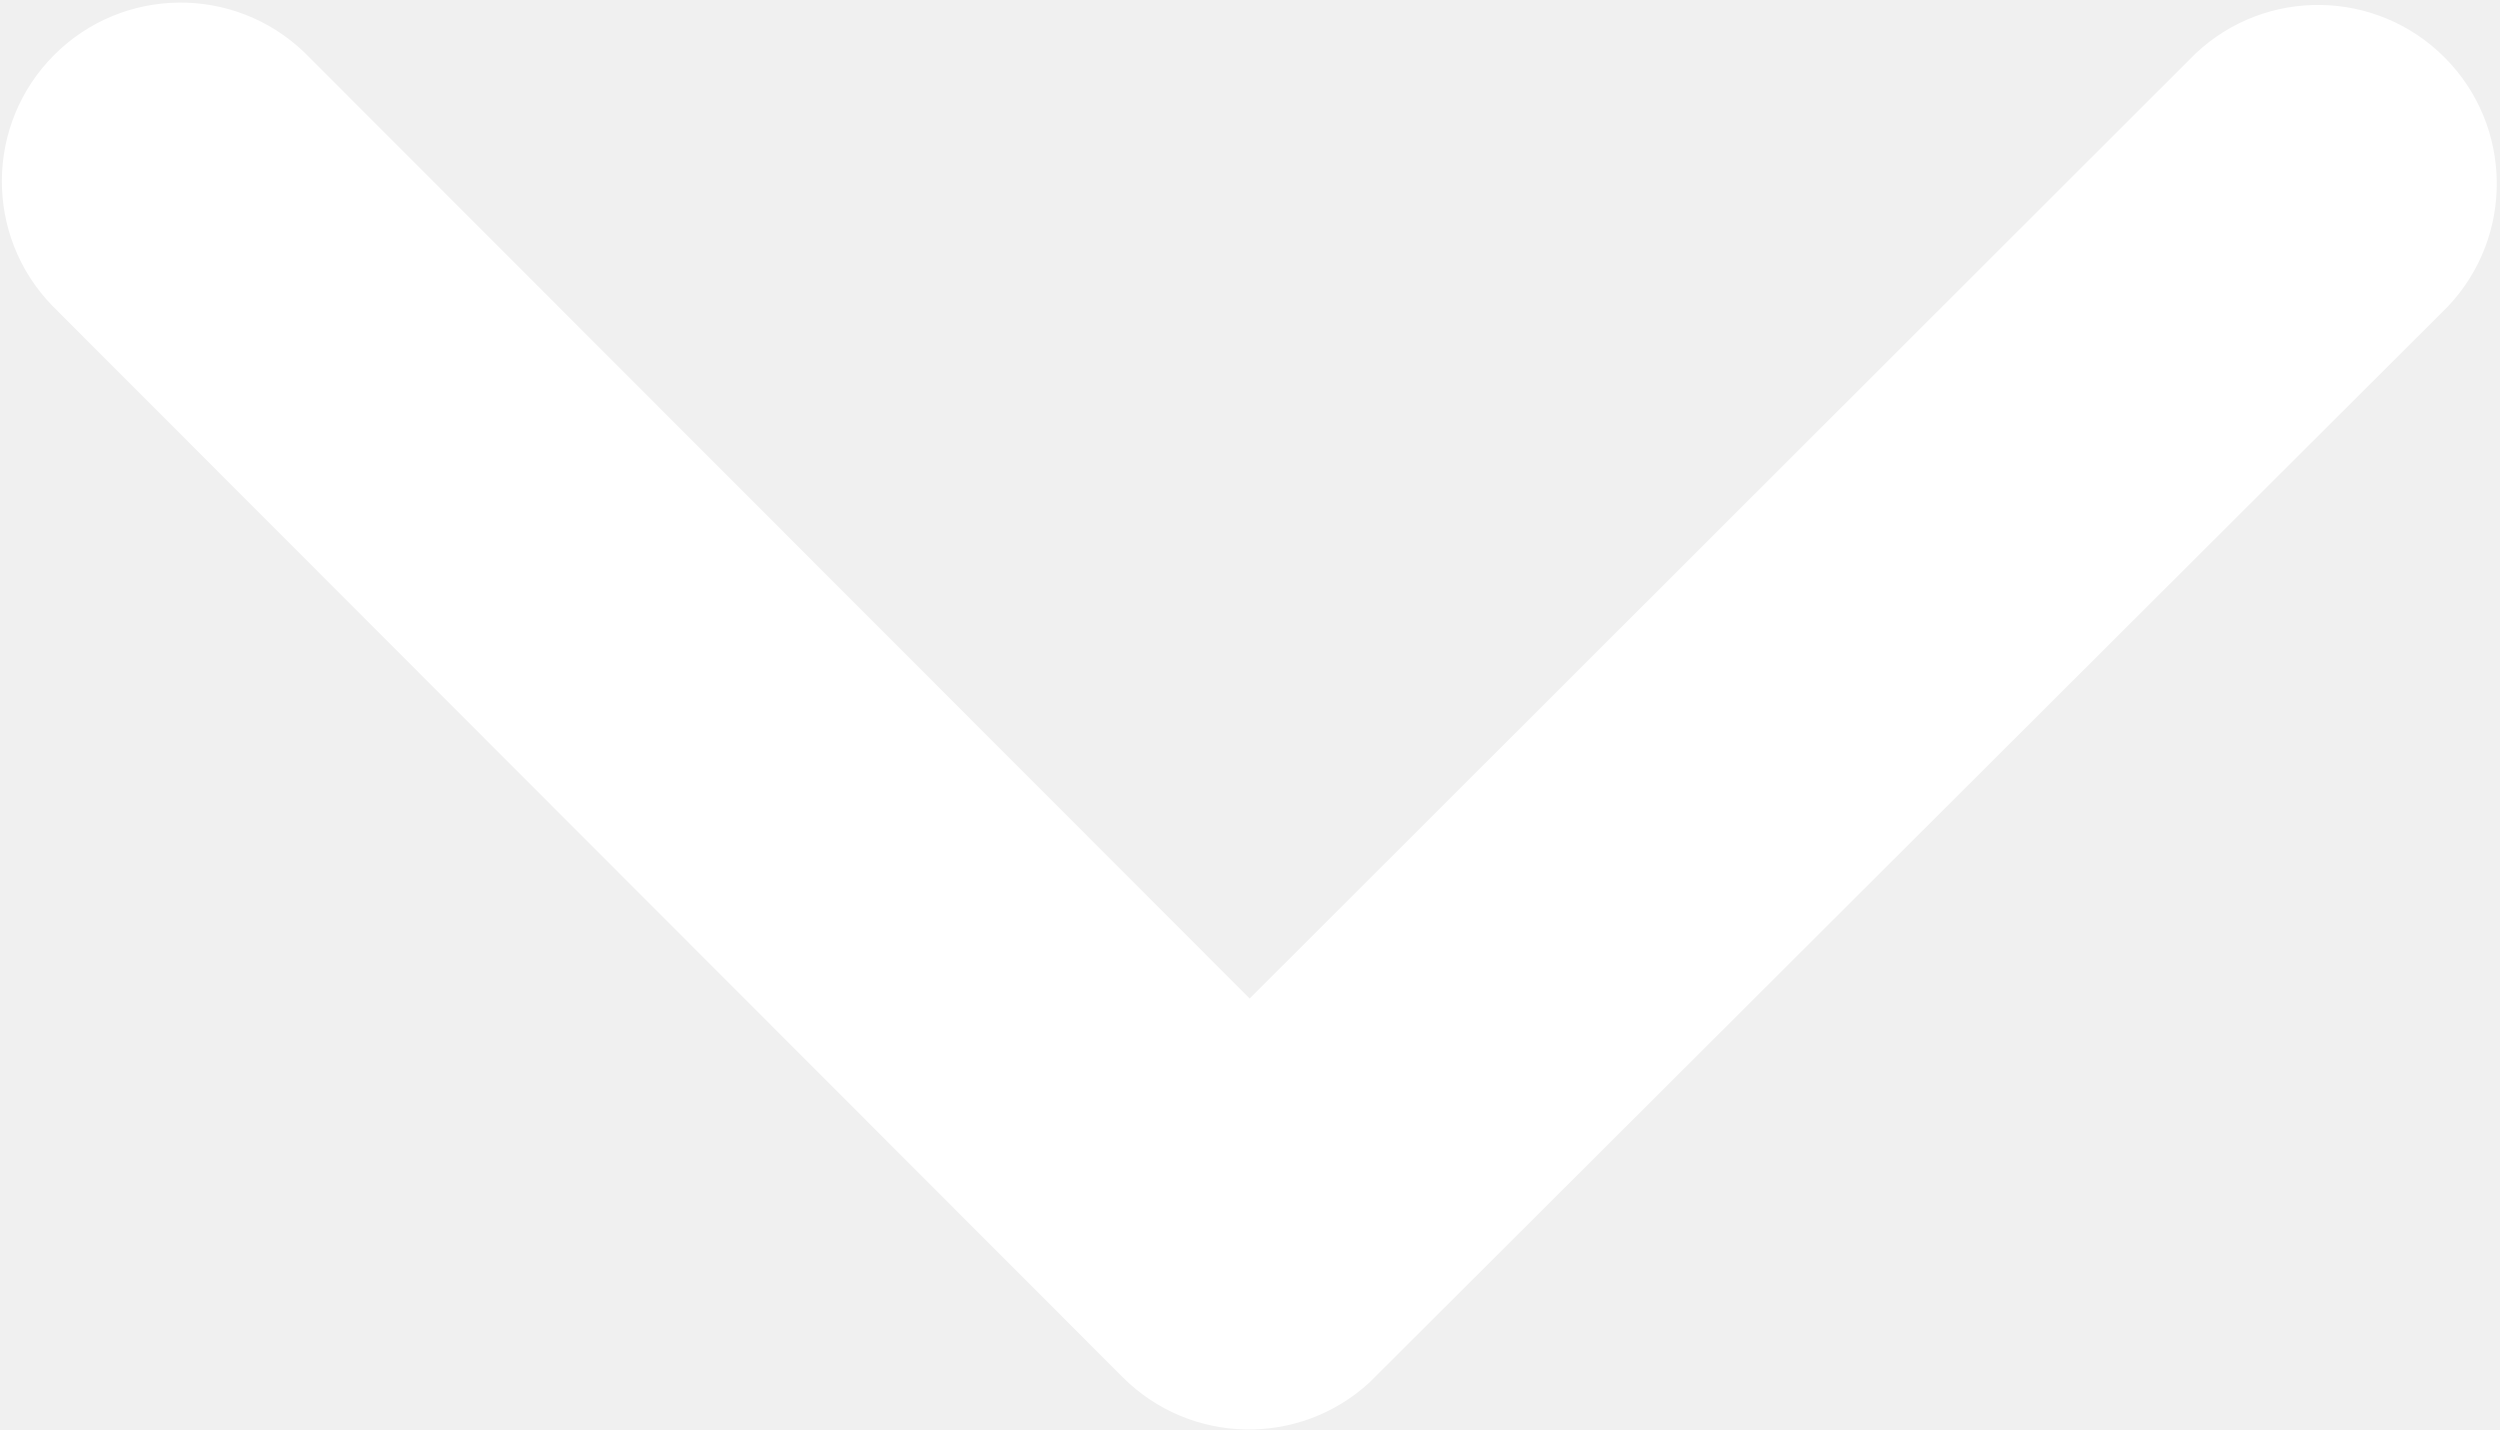
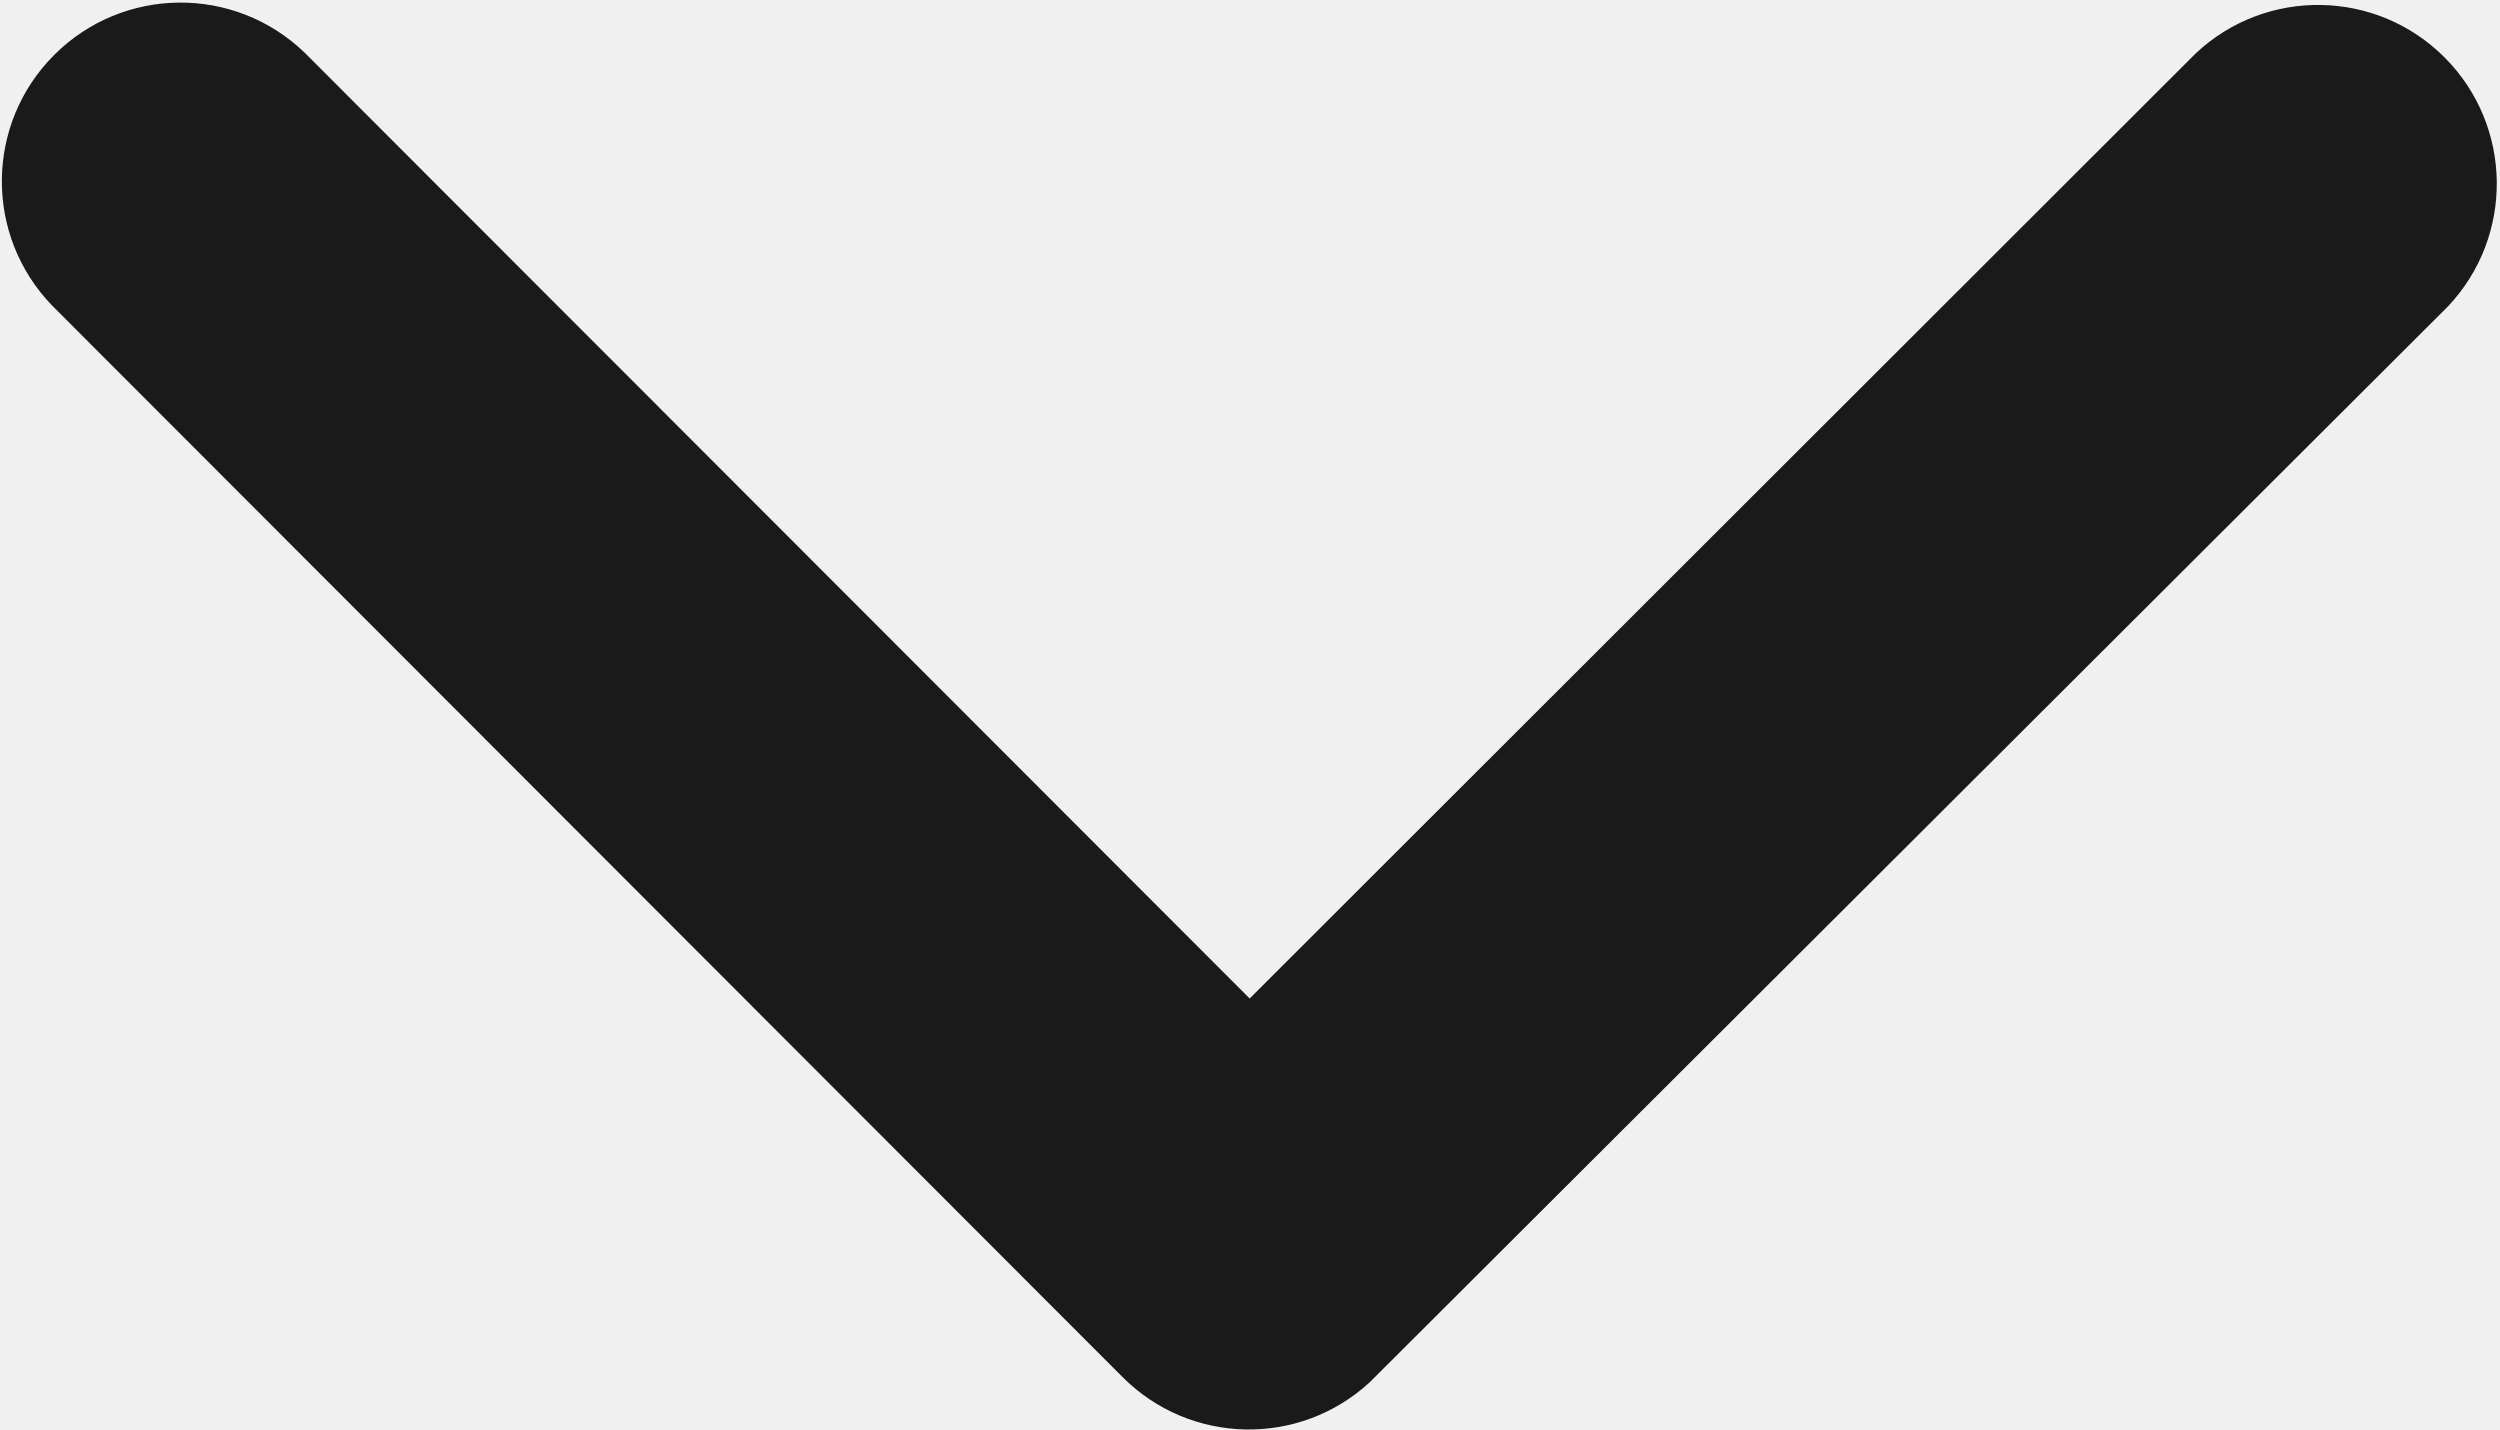
<svg xmlns="http://www.w3.org/2000/svg" viewBox="0 0 18.703 10.693">
-   <path id="Icon_ionic-ios-arrow-back" data-name="Icon ionic-ios-arrow-back" d="M3.223,9.349,10.3,2.278A1.337,1.337,0,0,0,8.407.39L.389,8.4A1.334,1.334,0,0,0,.35,10.245L8.4,18.313a1.337,1.337,0,0,0,1.893-1.887Z" transform="translate(0 10.693) rotate(-90)" fill="#fff" />
+   <path id="Icon_ionic-ios-arrow-back" data-name="Icon ionic-ios-arrow-back" d="M3.223,9.349,10.3,2.278A1.337,1.337,0,0,0,8.407.39L.389,8.4A1.334,1.334,0,0,0,.35,10.245L8.4,18.313a1.337,1.337,0,0,0,1.893-1.887Z" transform="translate(0 10.693) rotate(-90)" fill="#1A1A1A" />
</svg>
